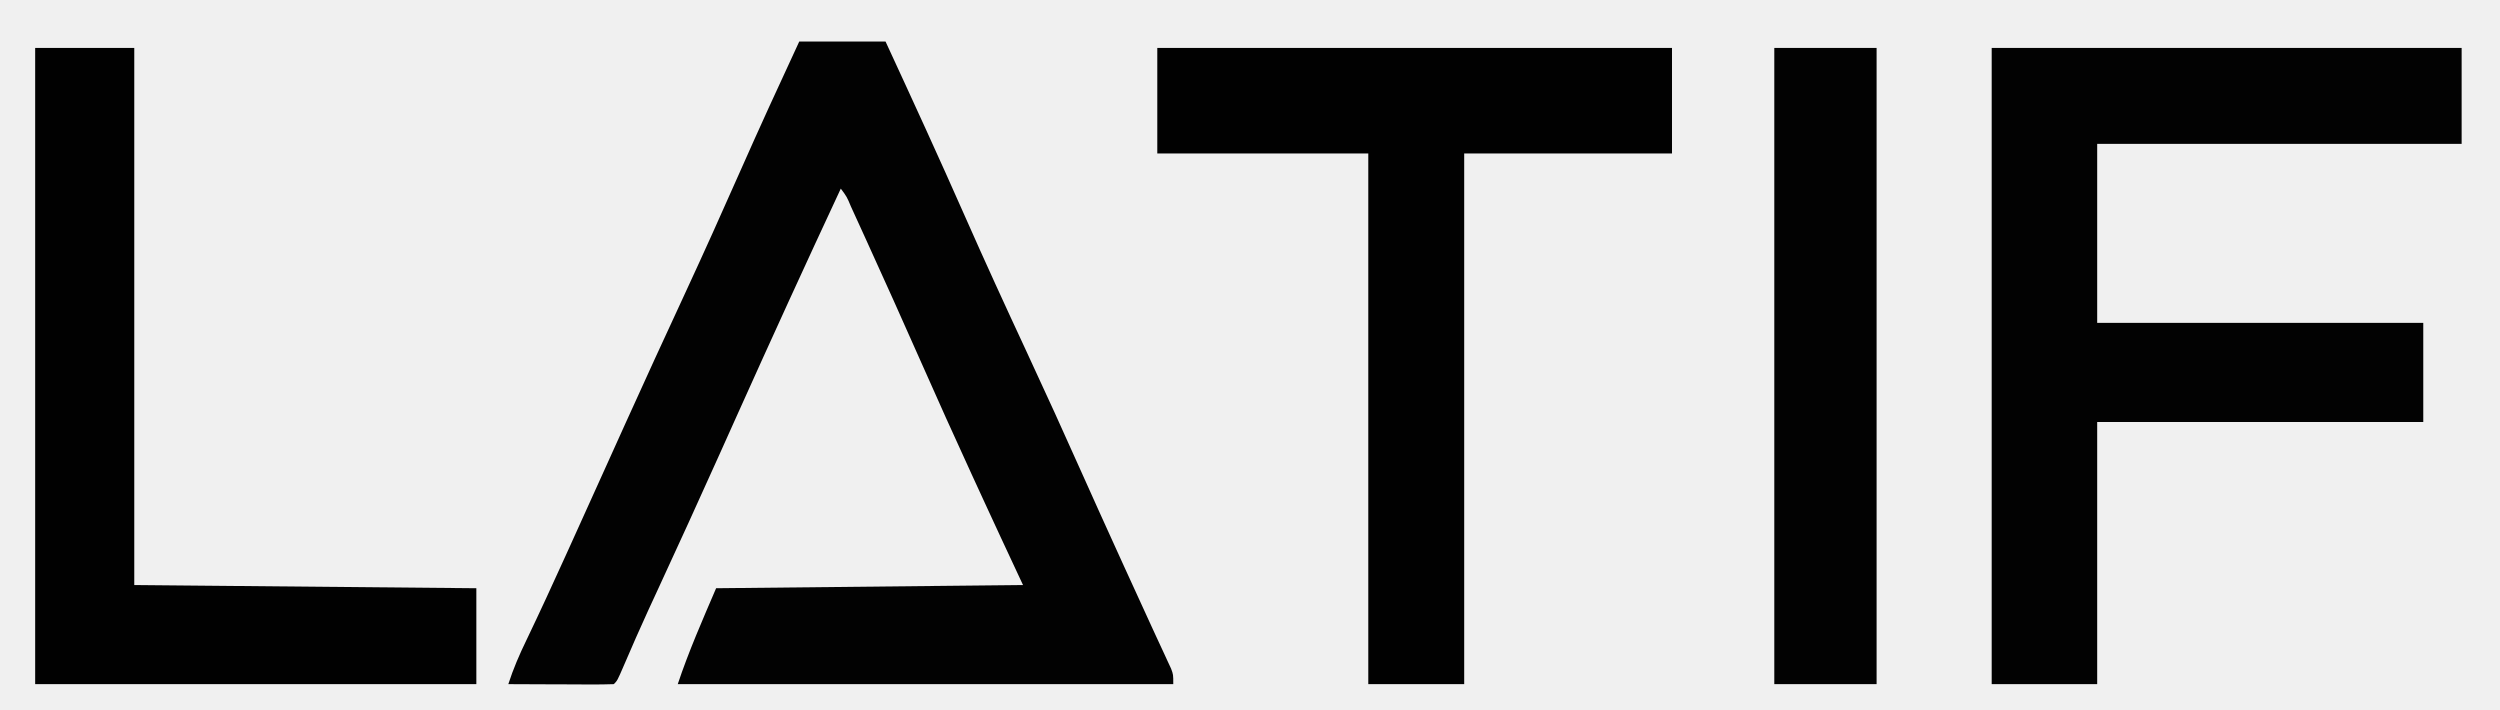
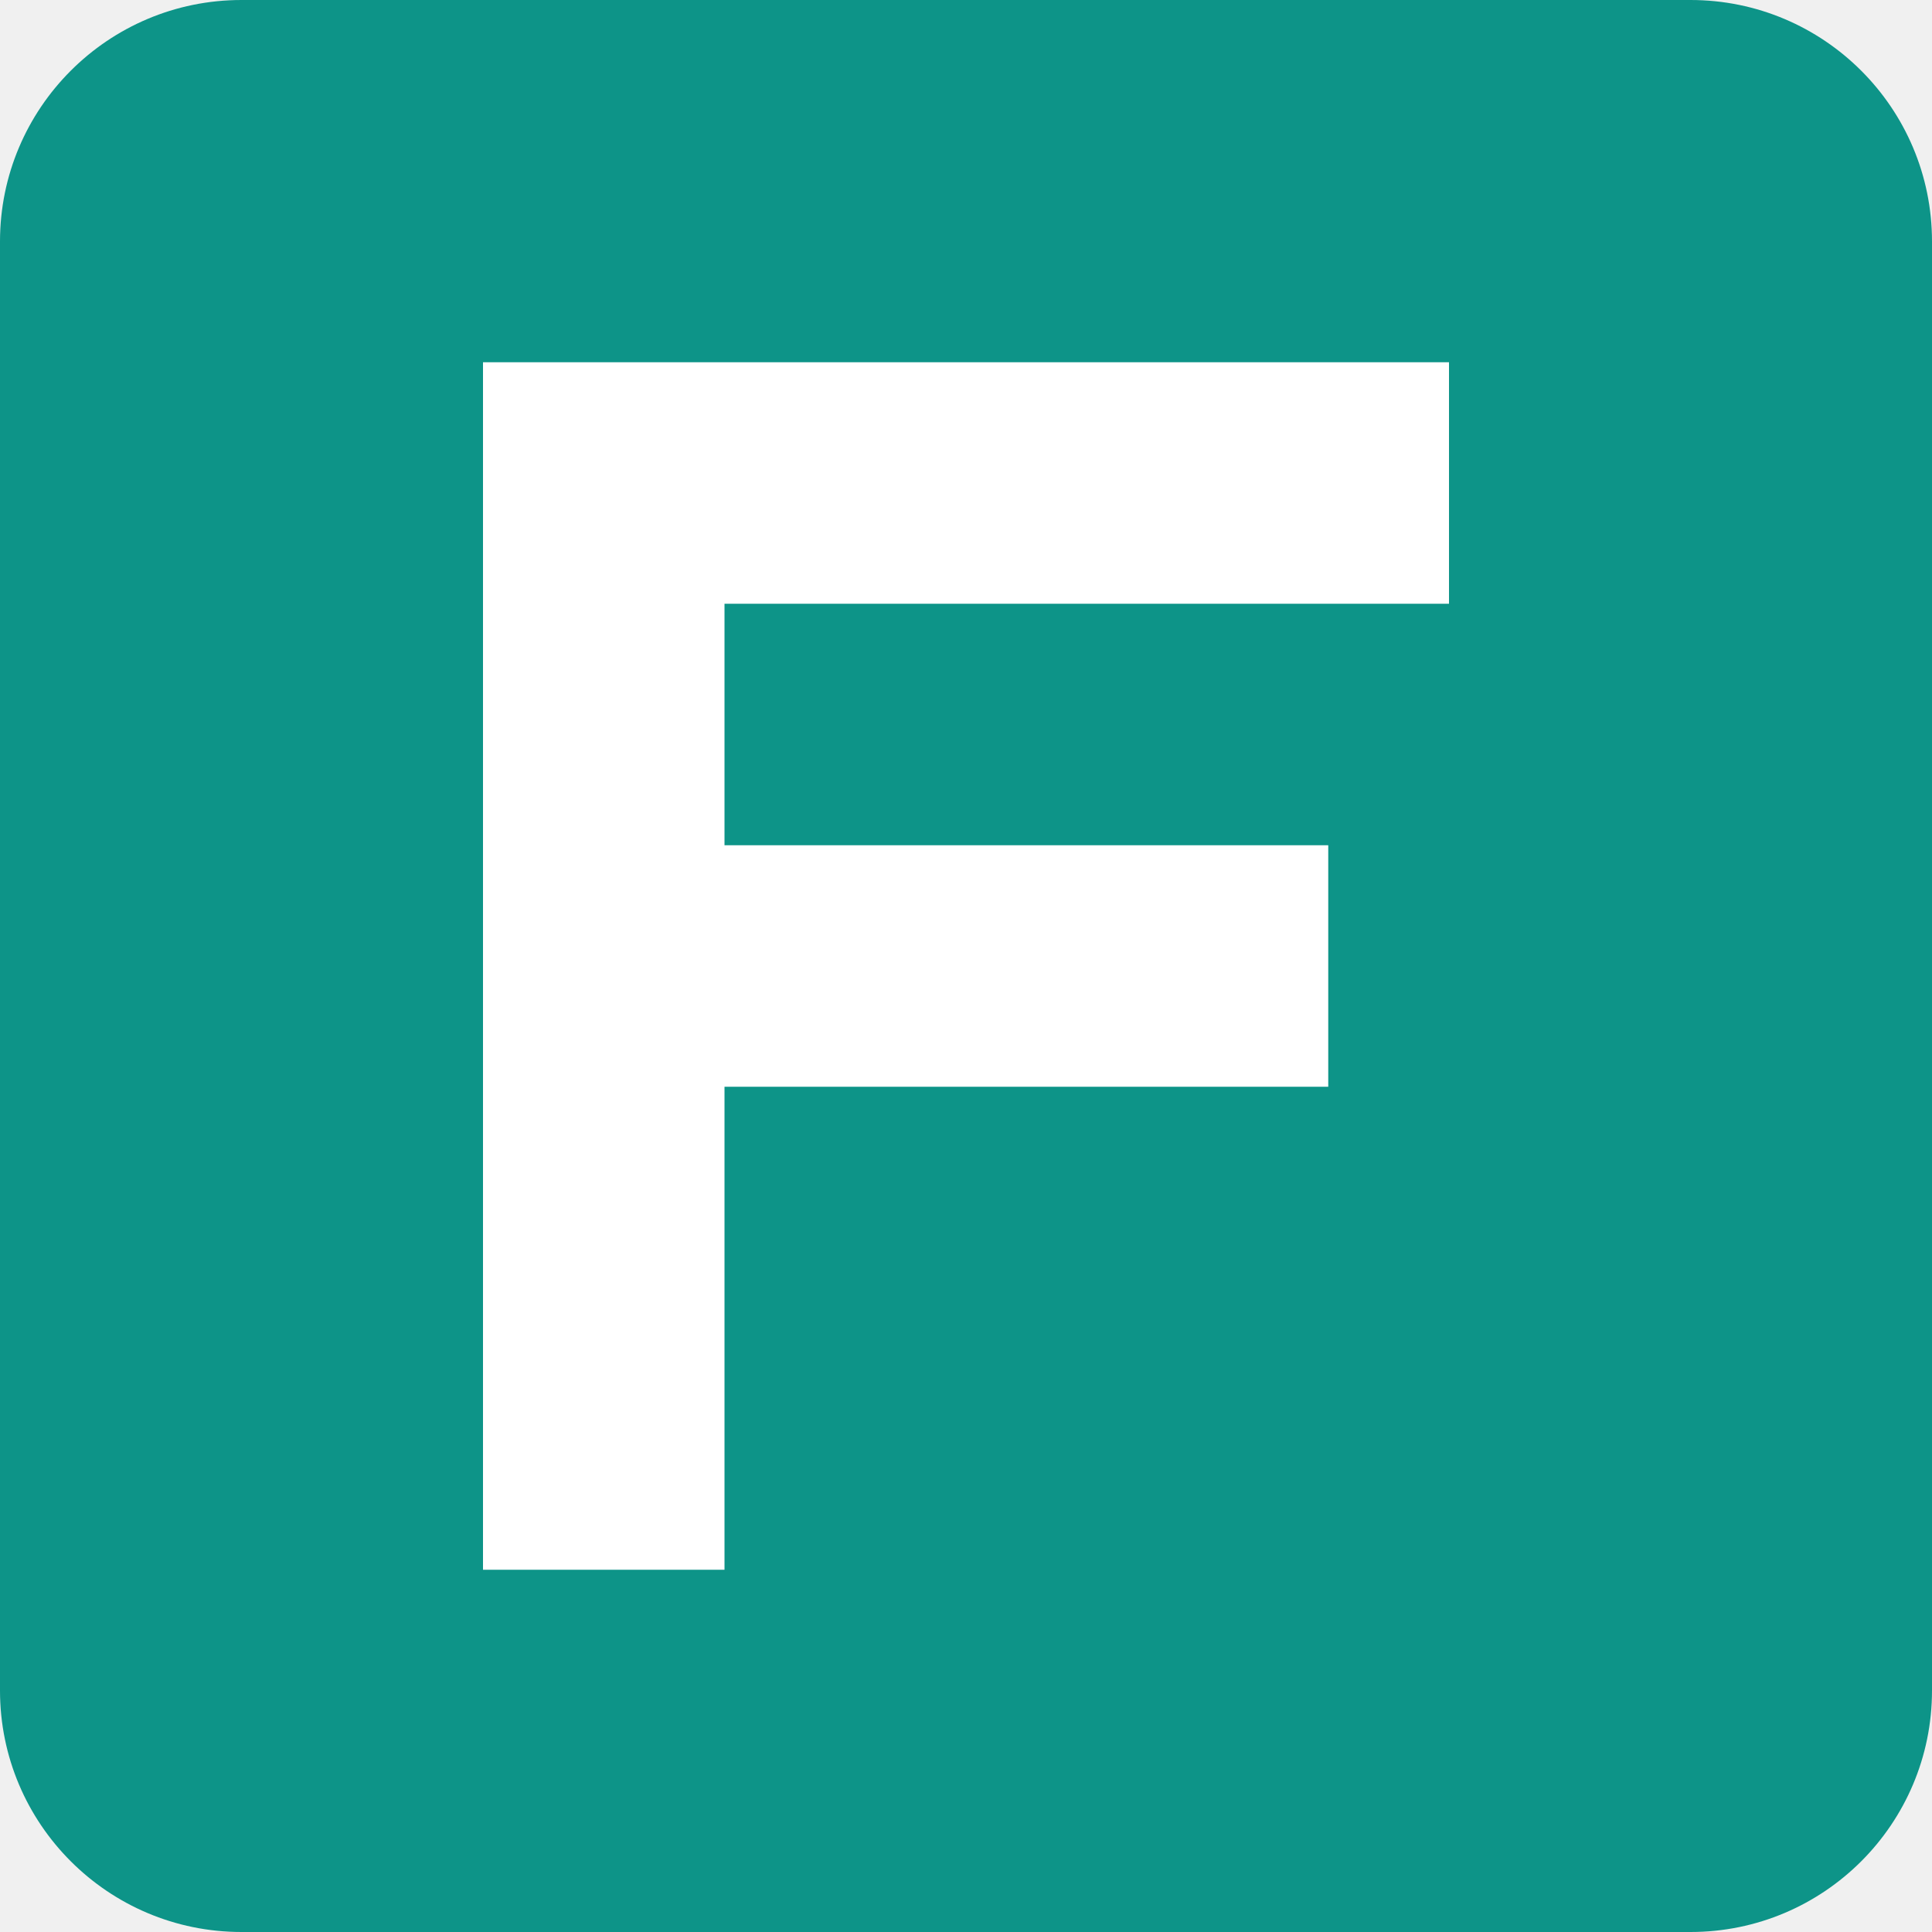
- <svg xmlns="http://www.w3.org/2000/svg" version="1.1" width="782" height="222">
-   <path d="M0 0 C8.91 0 17.82 0 27 0 C35.412 18.198 43.781 36.408 51.875 54.75 C58.063 68.768 64.45 82.685 70.916 96.576 C76.992 109.631 82.954 122.727 88.816 135.879 C92.082 143.2 95.393 150.5 98.713 157.797 C99.674 159.908 100.634 162.02 101.593 164.131 C104.436 170.386 107.289 176.635 110.172 182.871 C110.644 183.897 111.116 184.922 111.603 185.979 C112.466 187.853 113.334 189.724 114.208 191.594 C114.581 192.406 114.955 193.218 115.34 194.055 C115.663 194.751 115.987 195.447 116.32 196.164 C117 198 117 198 117 201 C65.85 201 14.7 201 -38 201 C-34.594 190.782 -30.243 180.899 -26 171 C21.52 170.505 21.52 170.505 70 170 C67.69 165.05 65.38 160.1 63 155 C61.718 152.237 60.436 149.473 59.16 146.707 C58.836 146.005 58.513 145.304 58.179 144.581 C57.139 142.325 56.101 140.069 55.062 137.812 C54.516 136.624 54.516 136.624 53.958 135.412 C48.529 123.605 43.195 111.759 37.938 99.875 C32.384 87.321 26.762 74.801 21.062 62.312 C20.535 61.154 20.535 61.154 19.997 59.972 C19.012 57.81 18.024 55.649 17.035 53.488 C16.741 52.842 16.447 52.196 16.144 51.531 C14.897 48.555 14.897 48.555 13 46 C2.039 69.483 -8.737 93.048 -19.355 116.688 C-19.725 117.51 -20.095 118.333 -20.476 119.181 C-21.987 122.546 -23.498 125.91 -25.009 129.275 C-31.343 143.378 -37.765 157.44 -44.255 171.472 C-44.914 172.898 -45.572 174.324 -46.23 175.75 C-46.702 176.771 -46.702 176.771 -47.183 177.813 C-49.812 183.536 -52.34 189.301 -54.821 195.089 C-56.895 199.895 -56.895 199.895 -58 201 C-60.448 201.088 -62.868 201.115 -65.316 201.098 C-66.047 201.096 -66.779 201.095 -67.532 201.093 C-69.875 201.088 -72.219 201.075 -74.562 201.062 C-76.148 201.057 -77.733 201.053 -79.318 201.049 C-83.212 201.038 -87.106 201.021 -91 201 C-89.446 196.195 -87.519 191.722 -85.312 187.188 C-81.14 178.487 -77.111 169.725 -73.125 160.938 C-72.812 160.247 -72.498 159.557 -72.175 158.845 C-68.254 150.202 -64.346 141.553 -60.441 132.902 C-58.857 129.393 -57.272 125.884 -55.688 122.375 C-55.289 121.492 -54.89 120.609 -54.479 119.699 C-48.291 105.999 -42.013 92.342 -35.69 78.704 C-29.882 66.168 -24.216 53.576 -18.632 40.939 C-12.569 27.221 -6.325 13.6 0 0 Z " fill="#020202" transform="translate(250,13)" />
-   <path d="M0 0 C48.51 0 97.02 0 147 0 C147 9.9 147 19.8 147 30 C109.38 30 71.76 30 33 30 C33 48.48 33 66.96 33 86 C66.66 86 100.32 86 135 86 C135 96.23 135 106.46 135 117 C101.34 117 67.68 117 33 117 C33 144.06 33 171.12 33 199 C22.11 199 11.22 199 0 199 C0 133.33 0 67.66 0 0 Z " fill="#020202" transform="translate(623,15)" />
-   <path d="M0 0 C53.13 0 106.26 0 161 0 C161 10.89 161 21.78 161 33 C139.55 33 118.1 33 96 33 C96 87.78 96 142.56 96 199 C86.1 199 76.2 199 66 199 C66 144.22 66 89.44 66 33 C44.22 33 22.44 33 0 33 C0 22.11 0 11.22 0 0 Z " fill="#010101" transform="translate(362,15)" />
-   <path d="M0 0 C10.23 0 20.46 0 31 0 C31 55.44 31 110.88 31 168 C66.31 168.33 101.62 168.66 138 169 C138 178.9 138 188.8 138 199 C92.46 199 46.92 199 0 199 C0 133.33 0 67.66 0 0 Z " fill="#010101" transform="translate(11,15)" />
-   <path d="M0 0 C10.56 0 21.12 0 32 0 C32 65.67 32 131.34 32 199 C21.44 199 10.88 199 0 199 C0 133.33 0 67.66 0 0 Z " fill="#020202" transform="translate(555,15)" />
+ <svg xmlns="http://www.w3.org/2000/svg" viewBox="0 0 32 32" width="32" height="32">
+   <rect width="32" height="32" rx="4" fill="#0d9488" />
+   <path d="M8 6 L24 6 L24 10 L12 10 L12 14 L22 14 L22 18 L12 18 L12 26 L8 26 Z" fill="white" />
</svg>
